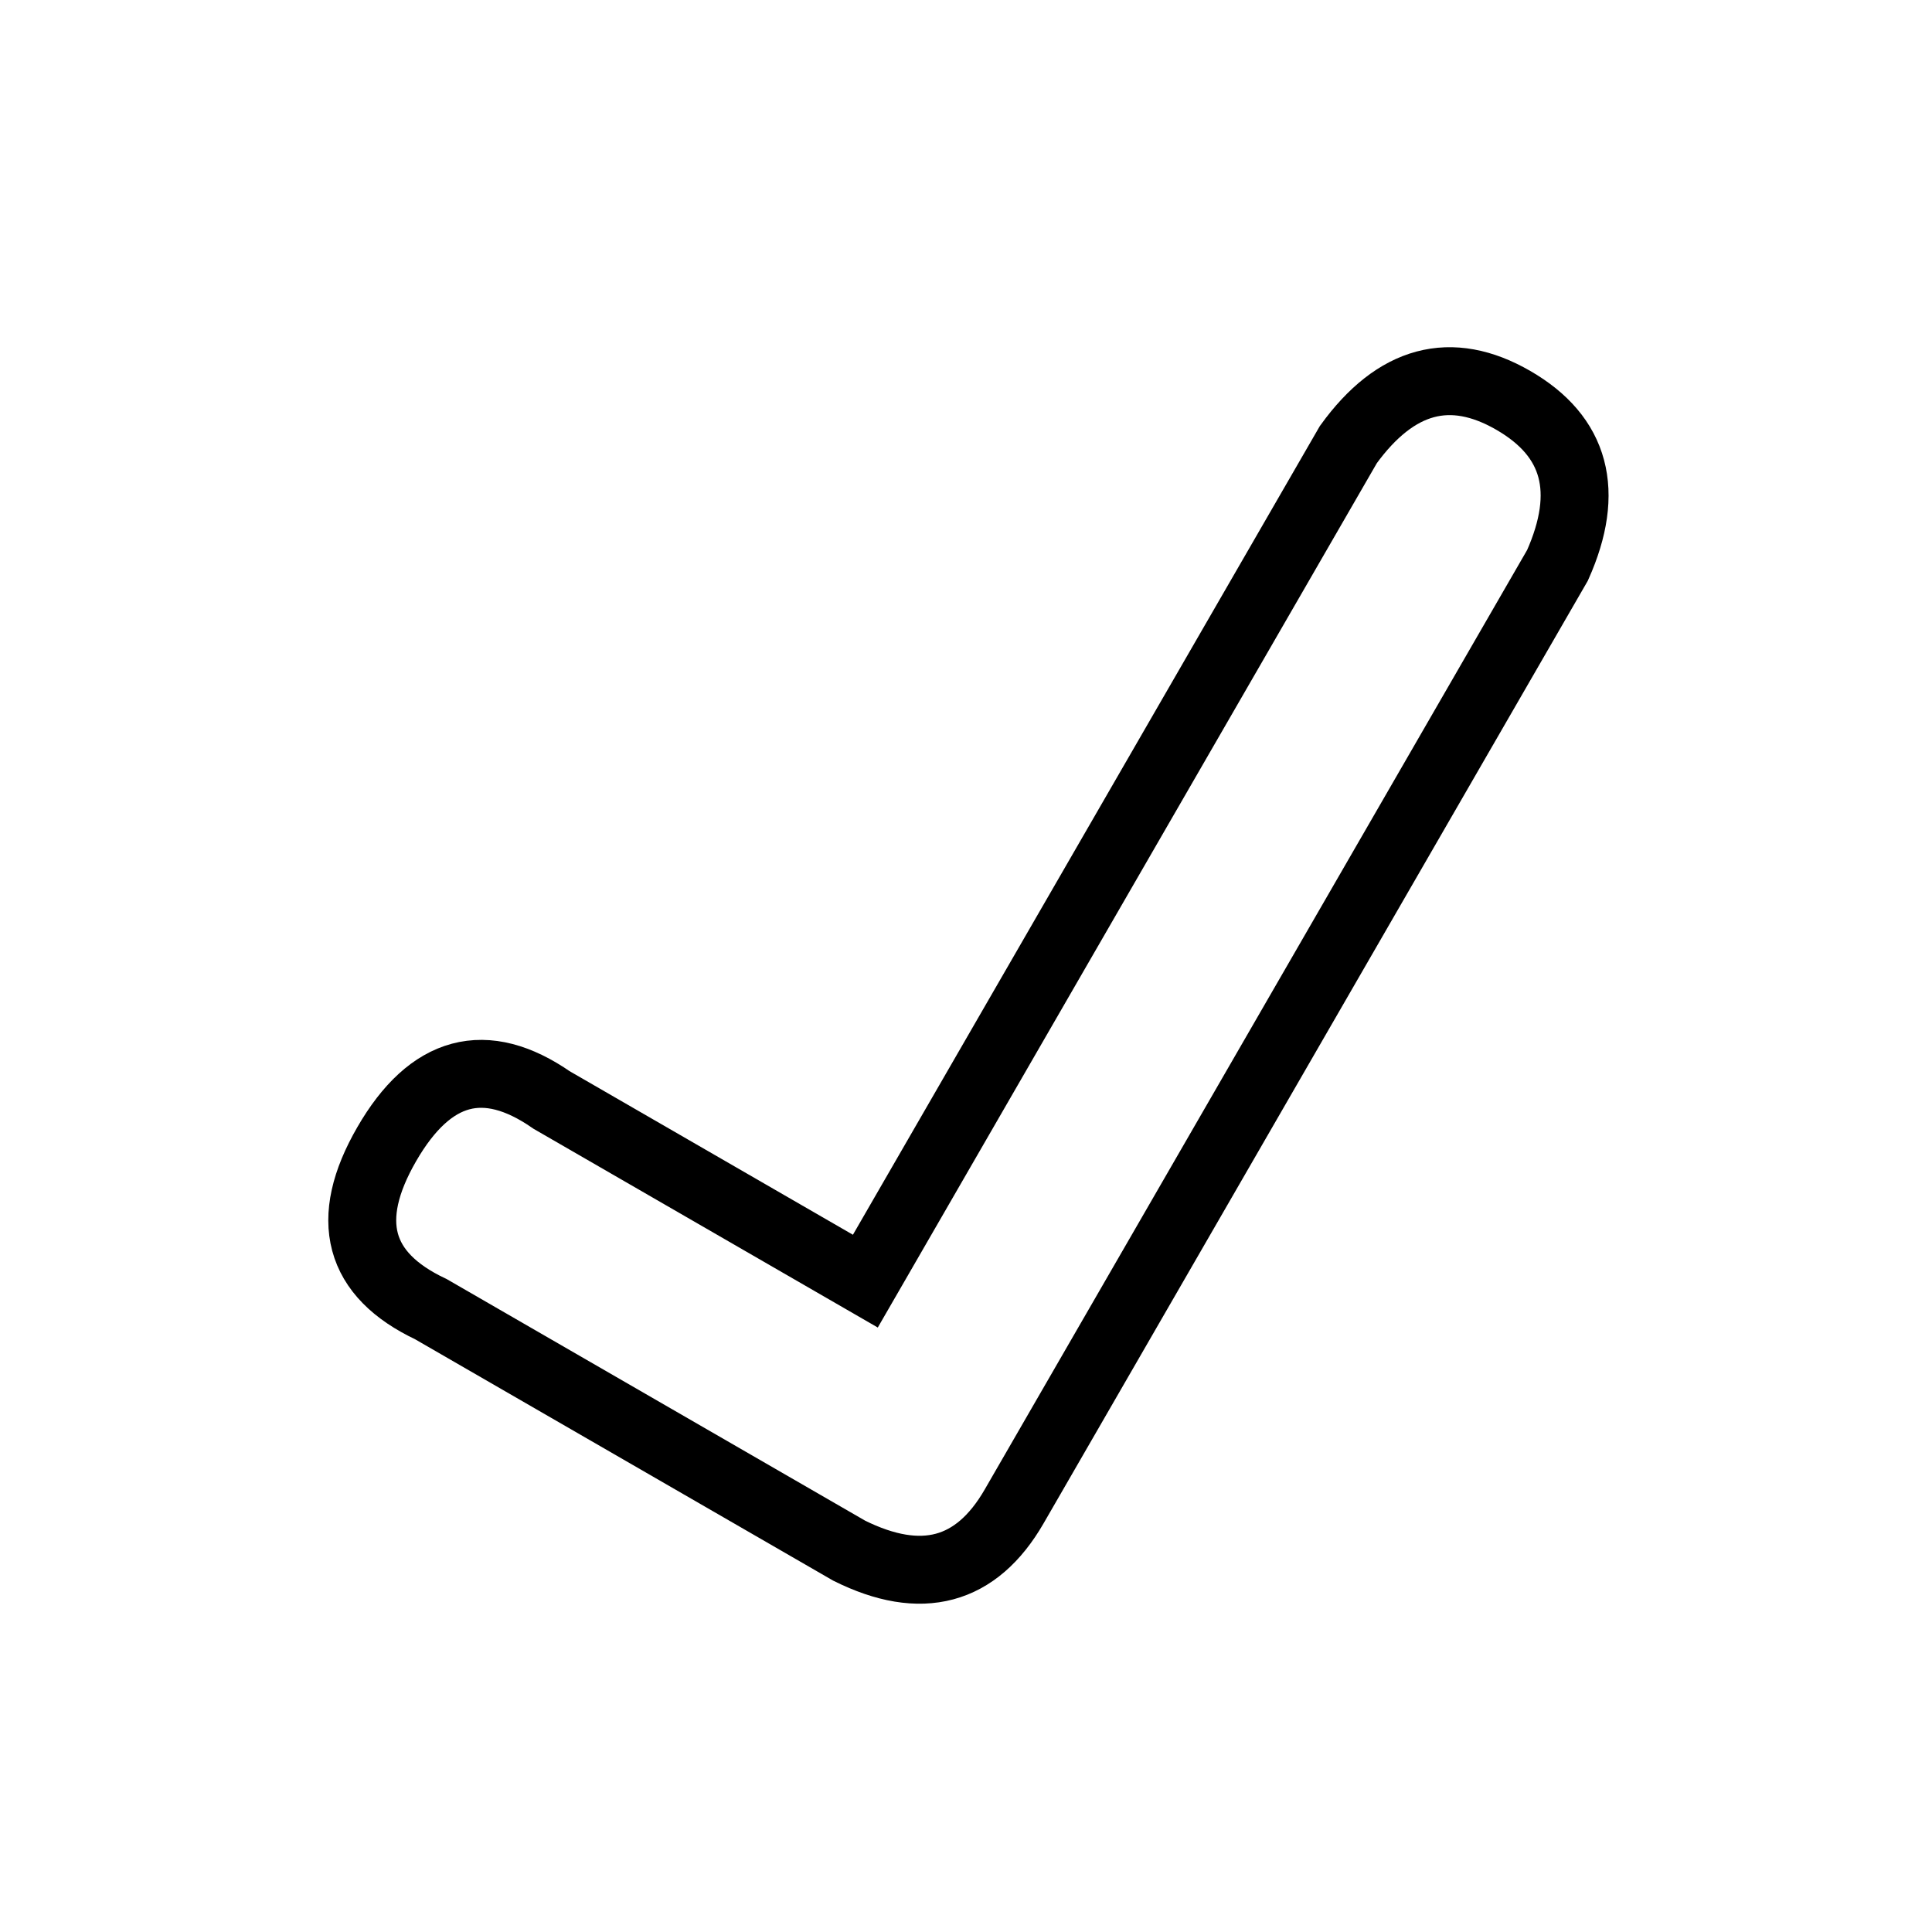
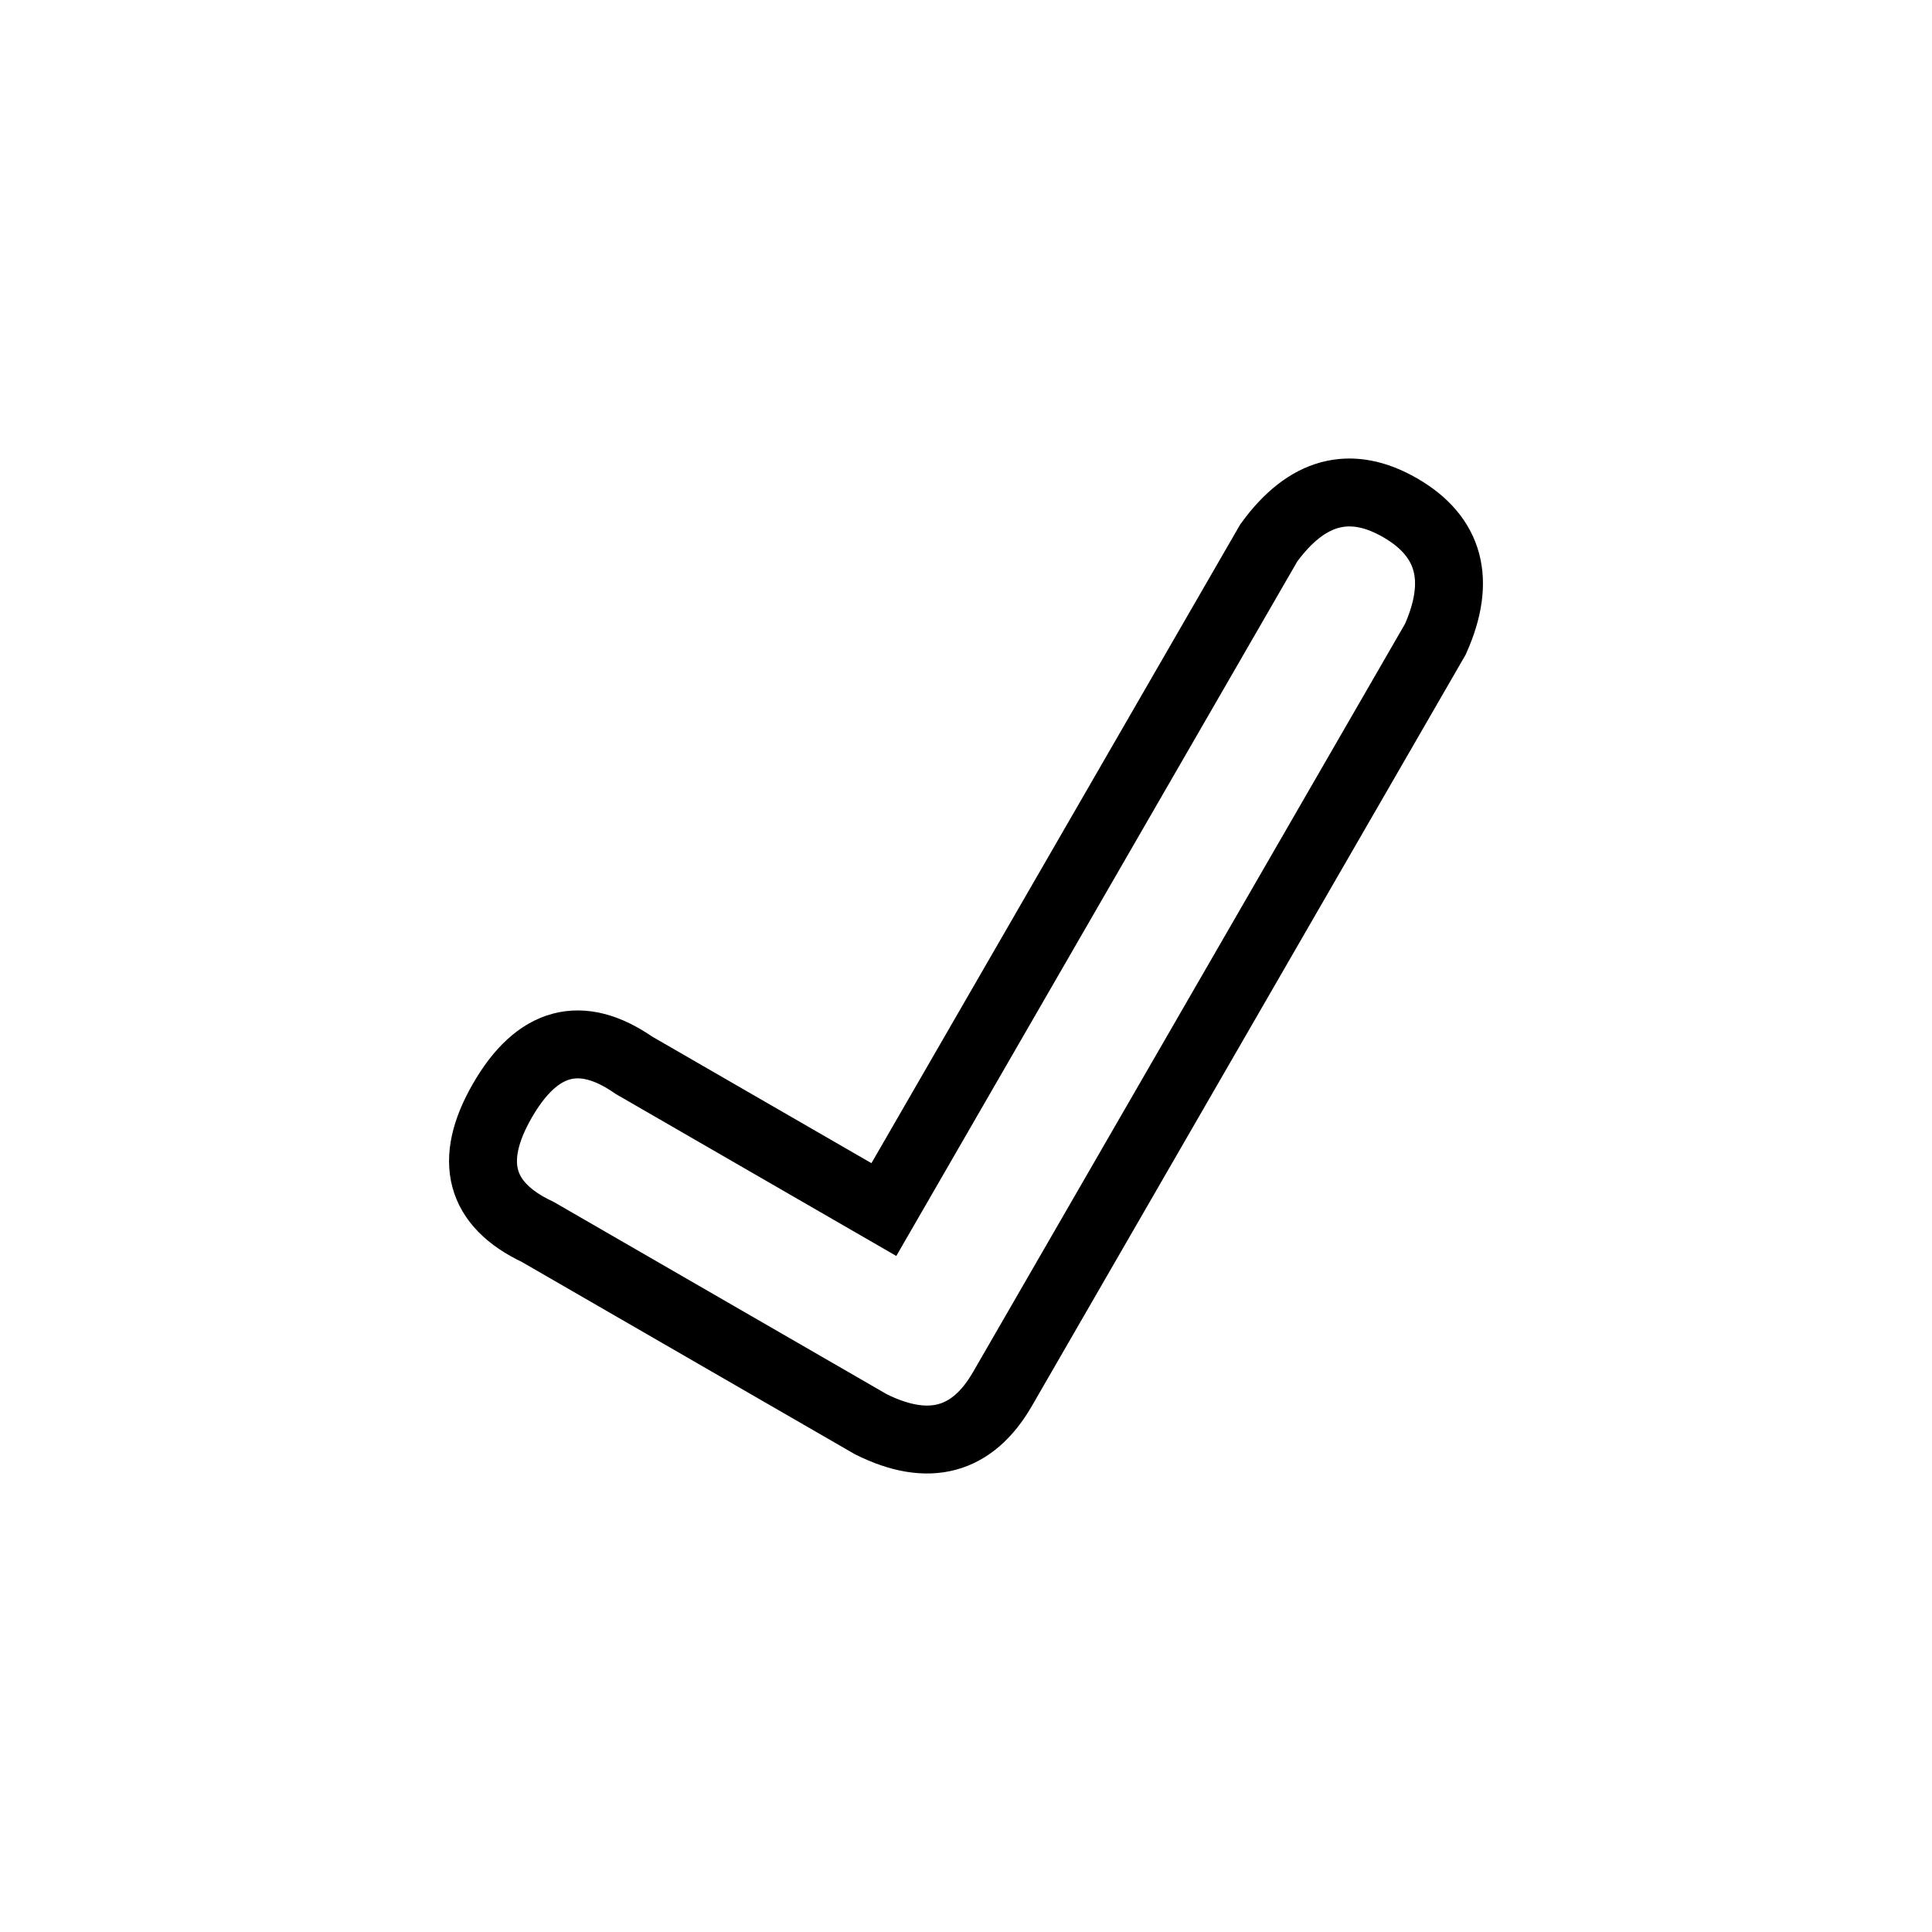
<svg xmlns="http://www.w3.org/2000/svg" style="isolation:isolate" viewBox="0 0 512 512" width="512pt" height="512pt">
  <defs>
-     <clipPath id="_clipPath_bd3PmtLPPwHCC4W56EYciXSXQd6WiwOz">
+     <clipPath id="_clipPath_HEy1mdk8Gcva77SF4KFUNLJjFyOthsSc">
      <rect width="512" height="512" />
    </clipPath>
  </defs>
-   <g clip-path="url(#_clipPath_bd3PmtLPPwHCC4W56EYciXSXQd6WiwOz)">
-     <path d=" M 146.191 291.516 Q 119.811 273.207 102.478 303.229 Q 85.145 333.251 114.191 346.942 L 225.042 410.942 Q 253.755 425.21 268.755 399.229 Q 283.755 373.249 412.755 149.814 Q 425.868 120.434 401.042 106.101 Q 376.216 91.768 357.329 117.814 L 229.329 339.516 L 146.191 291.516 Z " fill="none" vector-effect="non-scaling-stroke" stroke-width="24" stroke="rgb(0,0,0)" stroke-linejoin="miter" stroke-linecap="square" stroke-miterlimit="3" />
+   <g clip-path="url(#_clipPath_HEy1mdk8Gcva77SF4KFUNLJjFyOthsSc)">
+     <path d=" M 167.992 282.302 Q 146.972 267.713 133.161 291.635 Q 119.351 315.556 142.494 326.465 L 230.82 377.46 Q 253.698 388.828 265.65 368.127 Q 277.602 347.426 380.389 169.394 Q 390.837 145.984 371.056 134.564 Q 351.275 123.143 336.226 143.897 L 234.236 320.548 L 167.992 282.302 Z " fill="none" />
+     <path d=" M 167.992 282.302 Q 146.972 267.713 133.161 291.635 Q 119.351 315.556 142.494 326.465 L 230.82 377.46 Q 253.698 388.828 265.65 368.127 Q 277.602 347.426 380.389 169.394 Q 390.837 145.984 371.056 134.564 Q 351.275 123.143 336.226 143.897 L 234.236 320.548 L 167.992 282.302 Z " fill="none" mask="url(#_mask_mGWe1ILlCaRmrWLAZbuiVaEw1bsdSPWz)" vector-effect="non-scaling-stroke" stroke-width="24" stroke="rgb(0,0,0)" stroke-opacity="100" stroke-linejoin="miter" stroke-linecap="square" stroke-miterlimit="3" />
  </g>
</svg>
